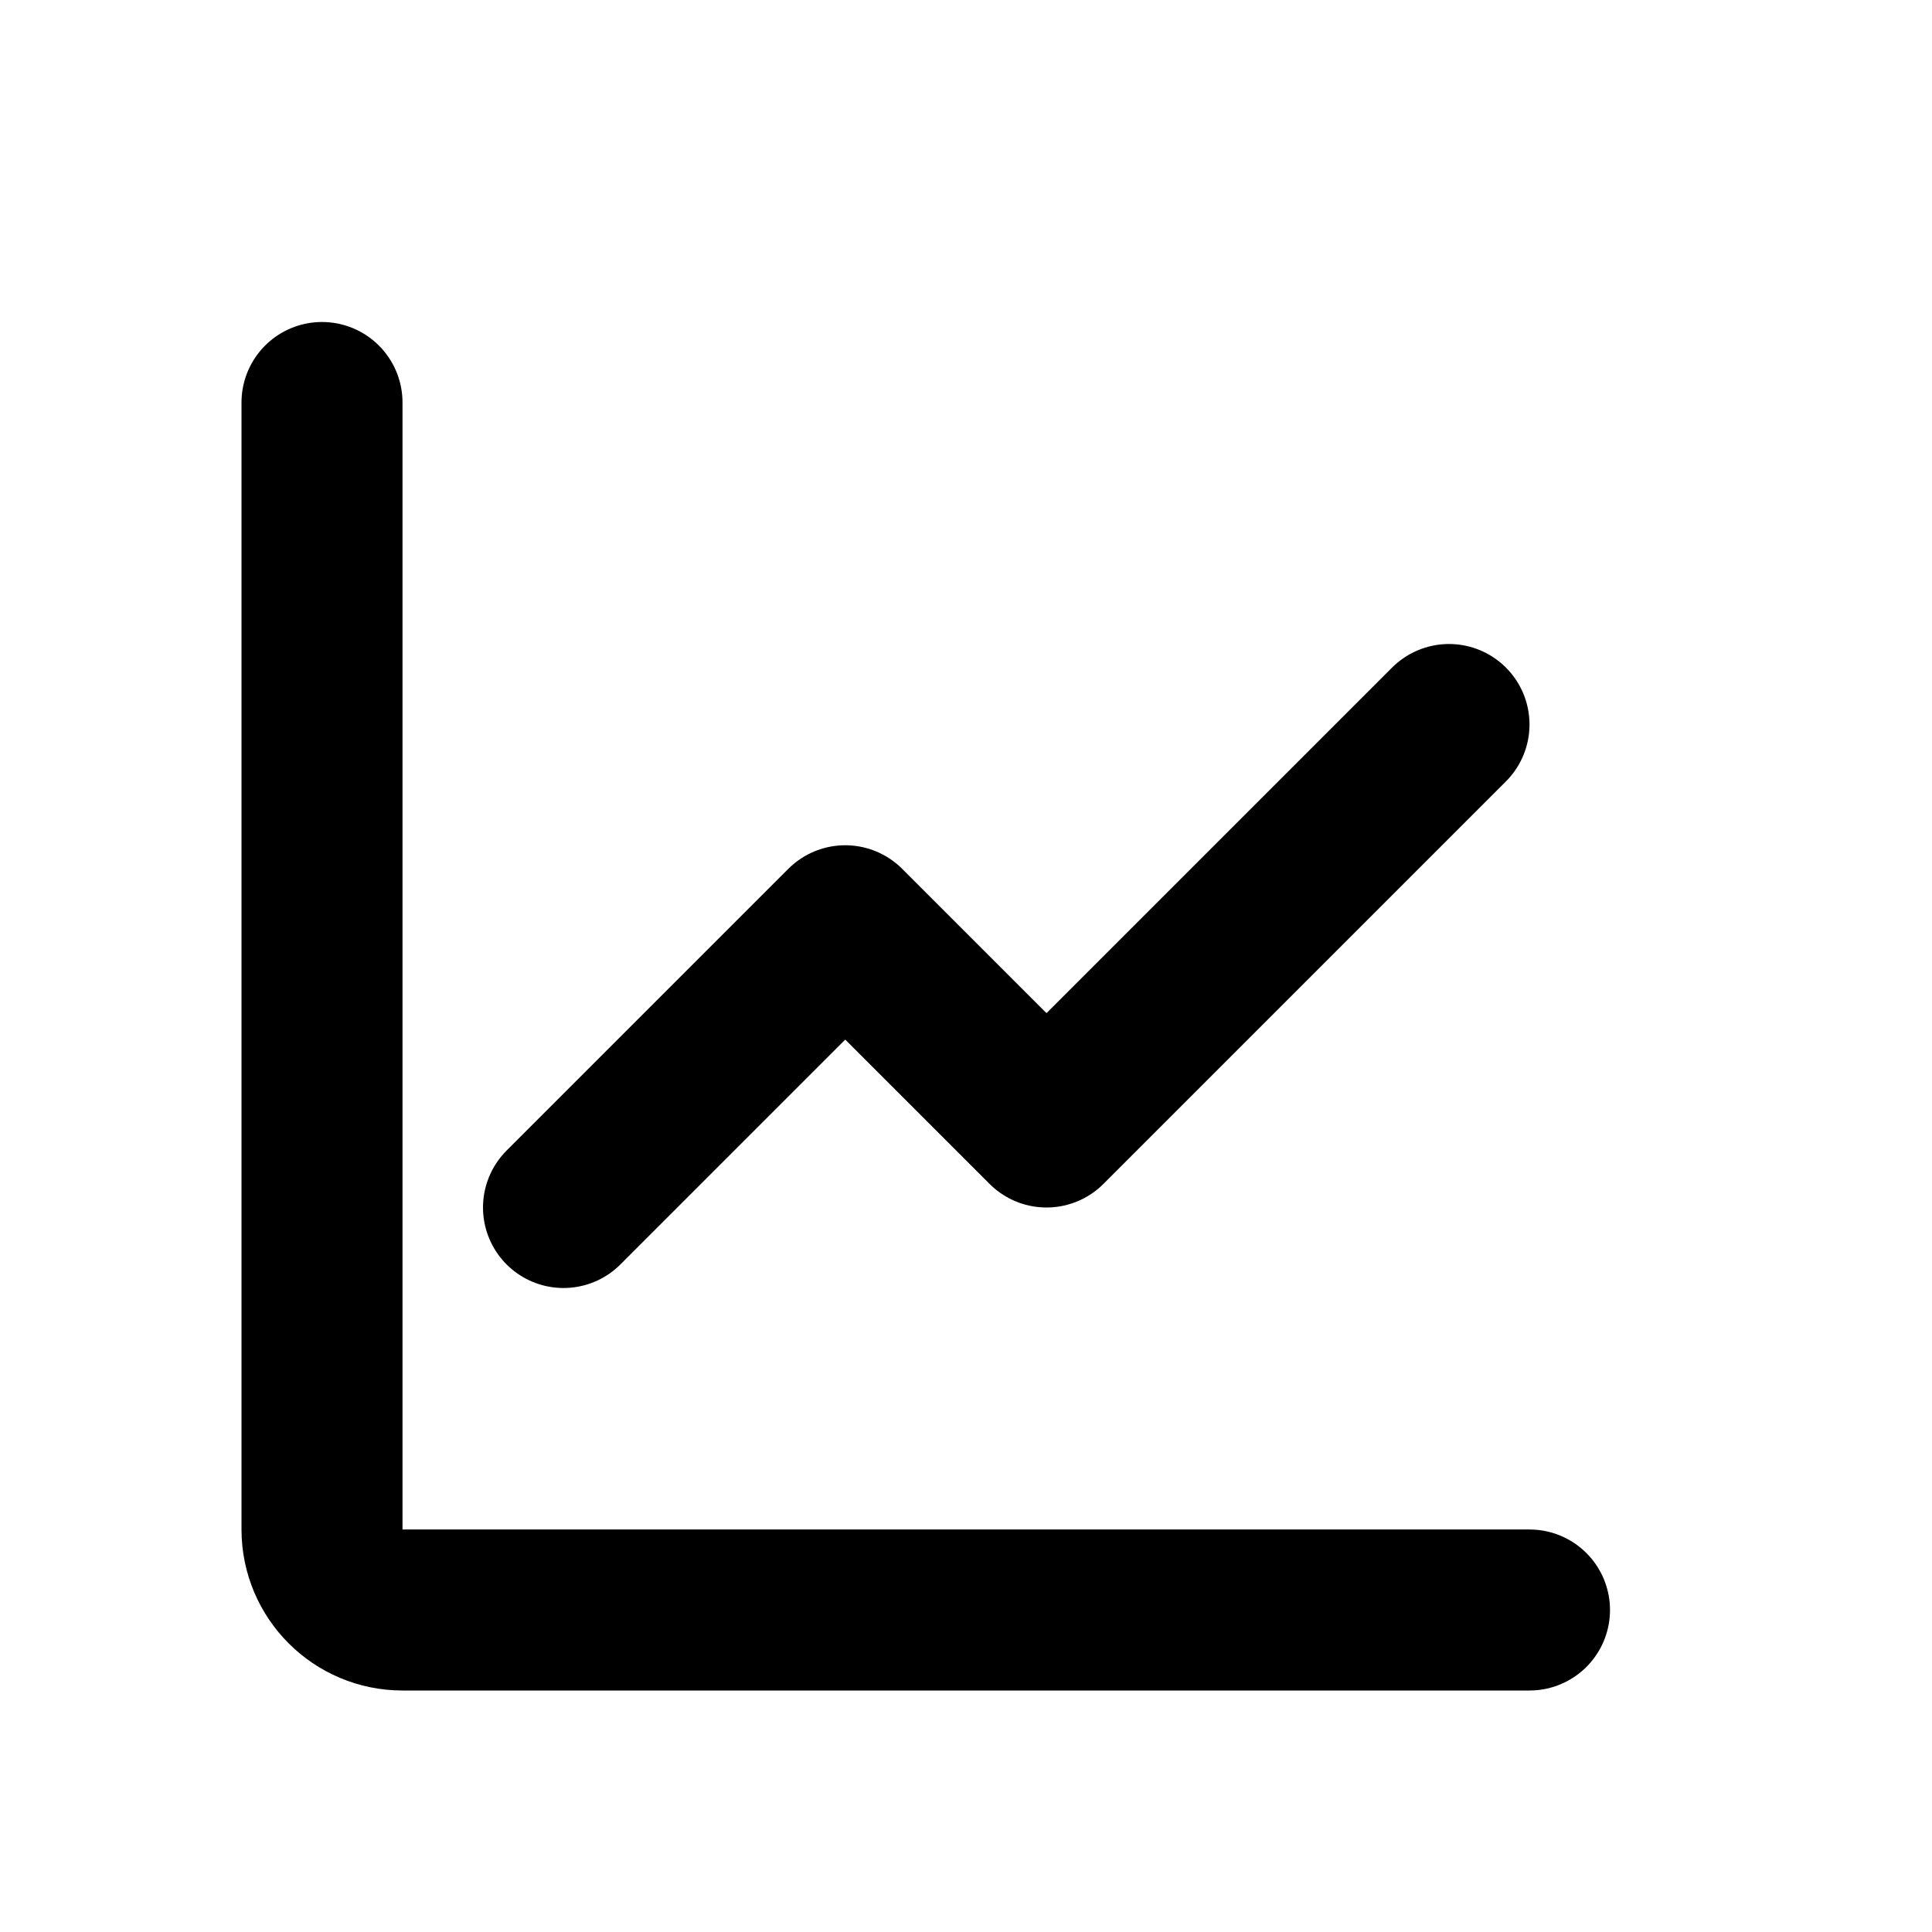
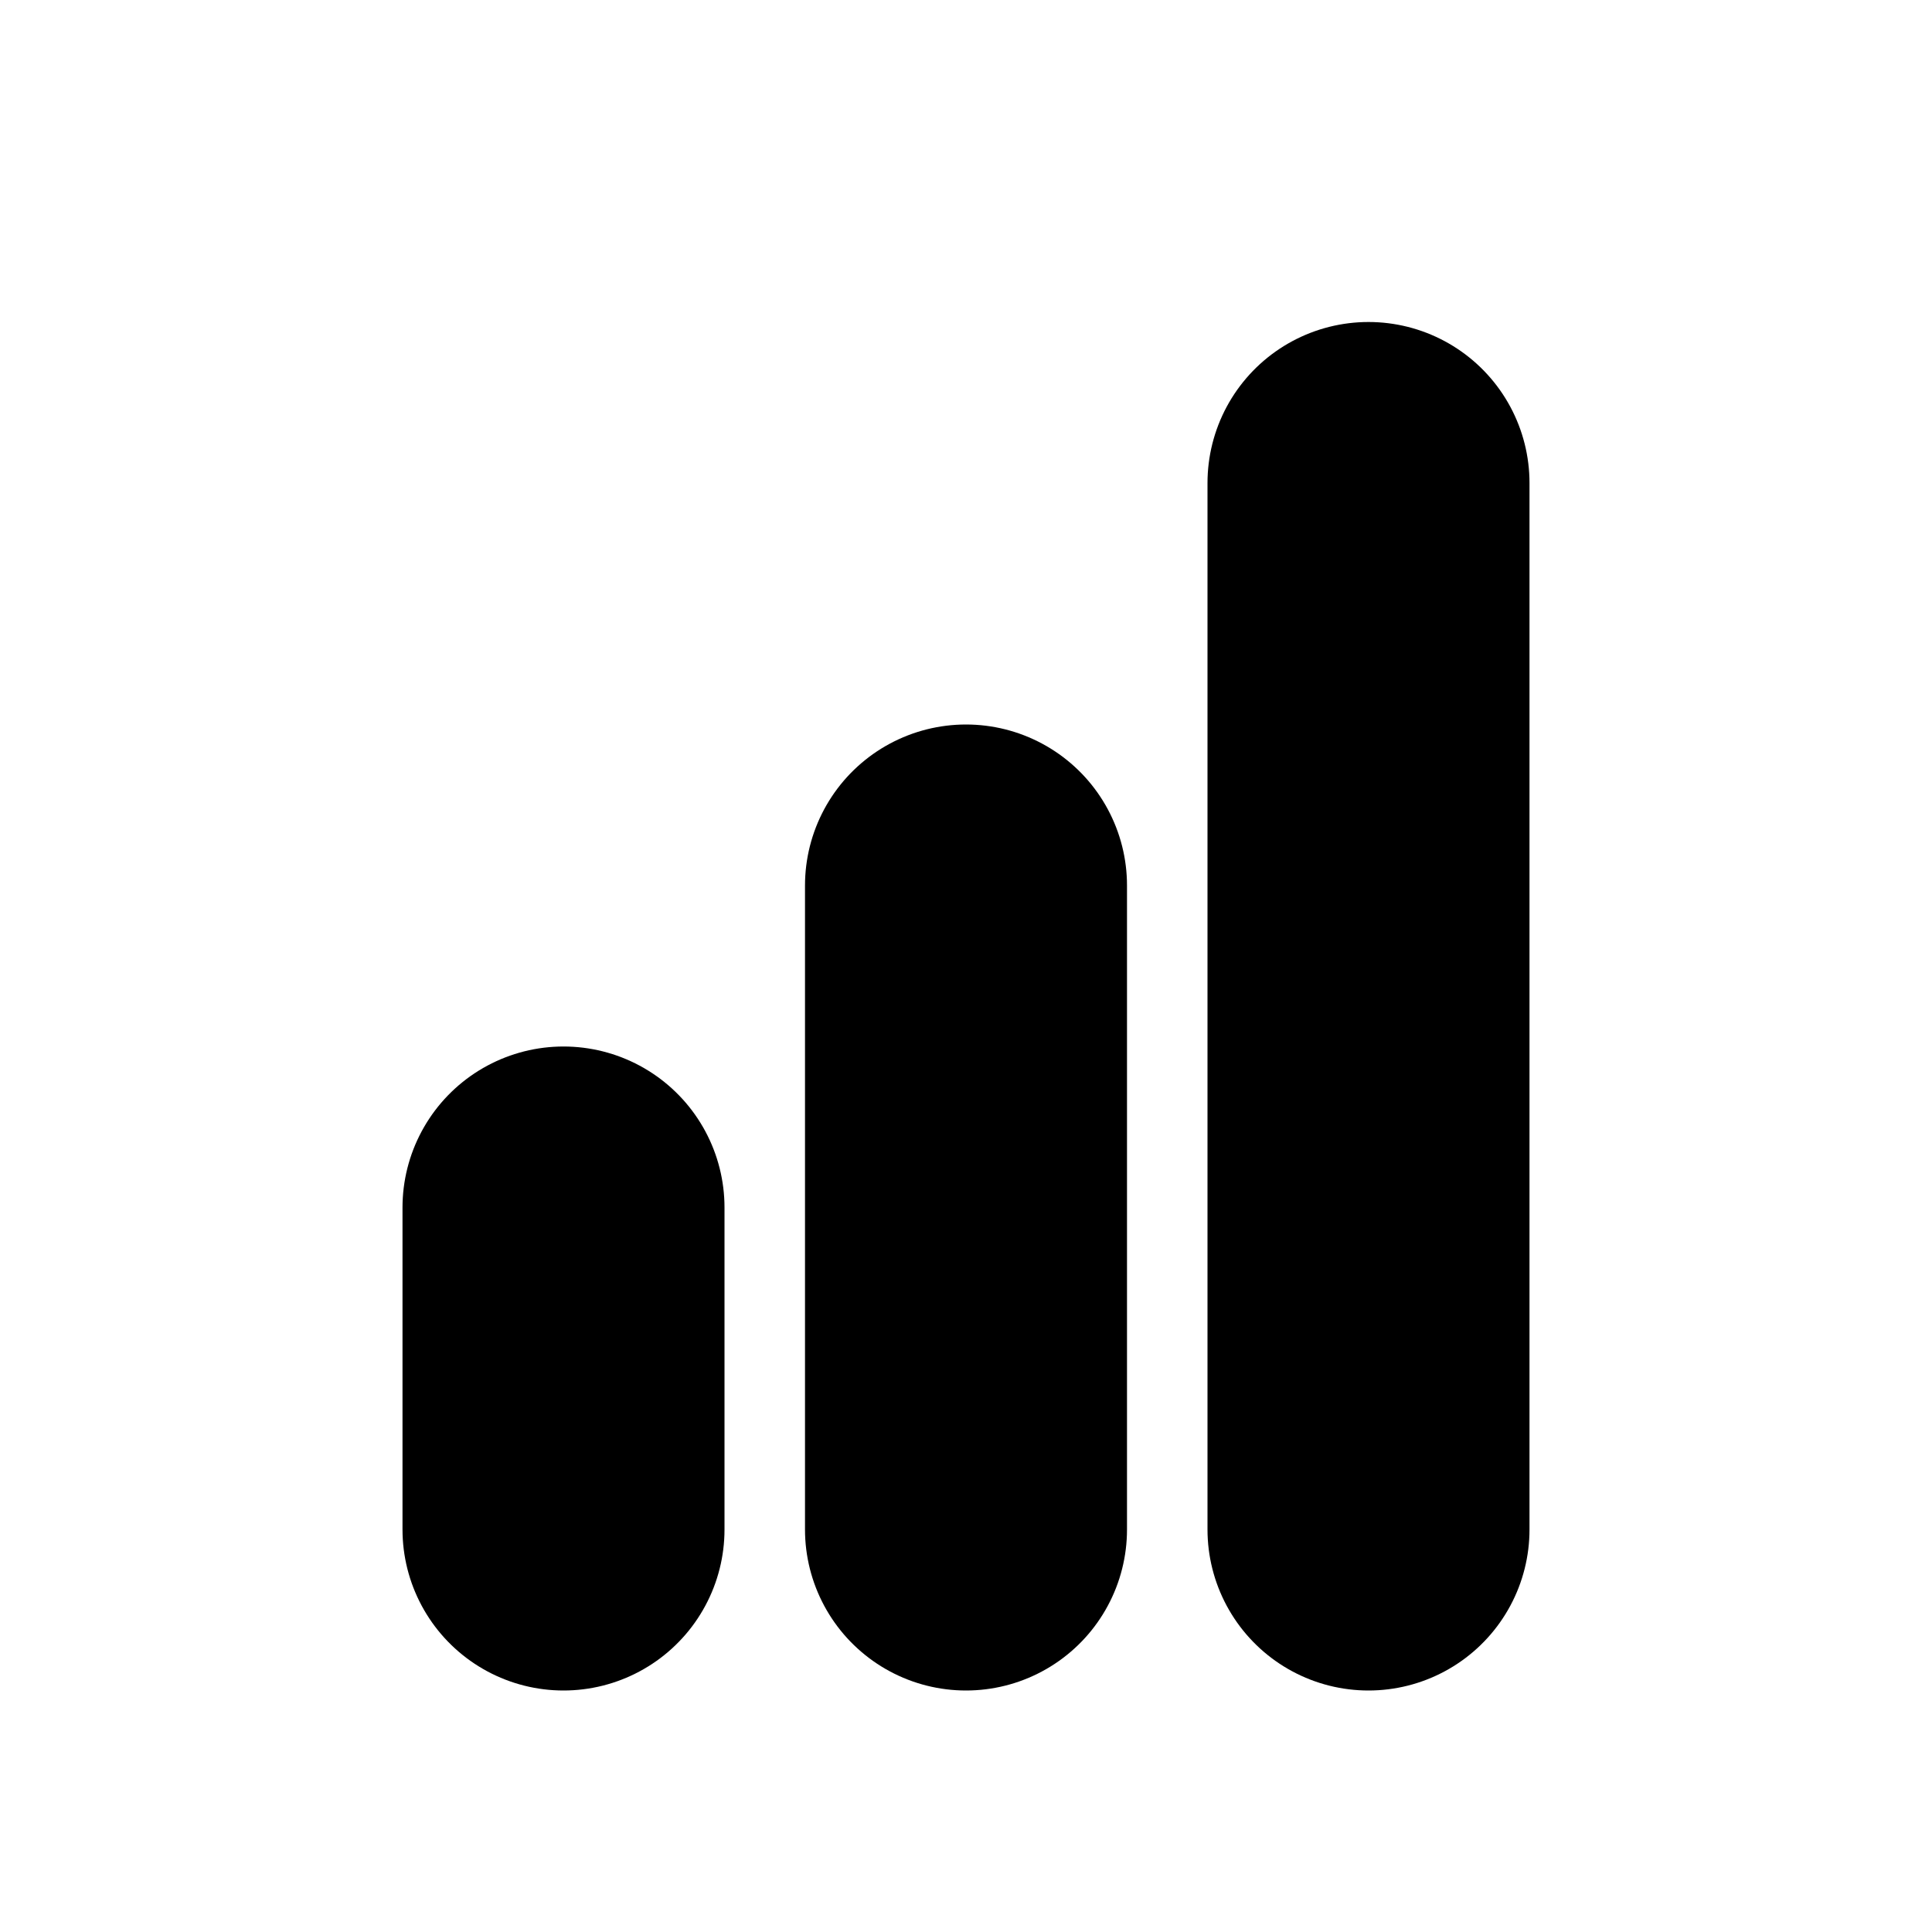
<svg xmlns="http://www.w3.org/2000/svg" width="800px" height="800px" viewBox="0 0 24 24" fill="none">
-   <path d="M4 5V19C4 19.552 4.448 20 5 20H19" stroke="#000000" stroke-width="2" stroke-linecap="round" stroke-linejoin="round" />
-   <path d="M18 9L13 14L10.5 11.5L7 15" stroke="#000000" stroke-width="2" stroke-linecap="round" stroke-linejoin="round" />
+   <path d="M12 19L12 11" stroke="#000000" stroke-width="4" stroke-linecap="round" />
+   <path d="M7 19L7 15" stroke="#000000" stroke-width="4" stroke-linecap="round" />
+   <path d="M17 19V6" stroke="#000000" stroke-width="4" stroke-linecap="round" />
</svg>
